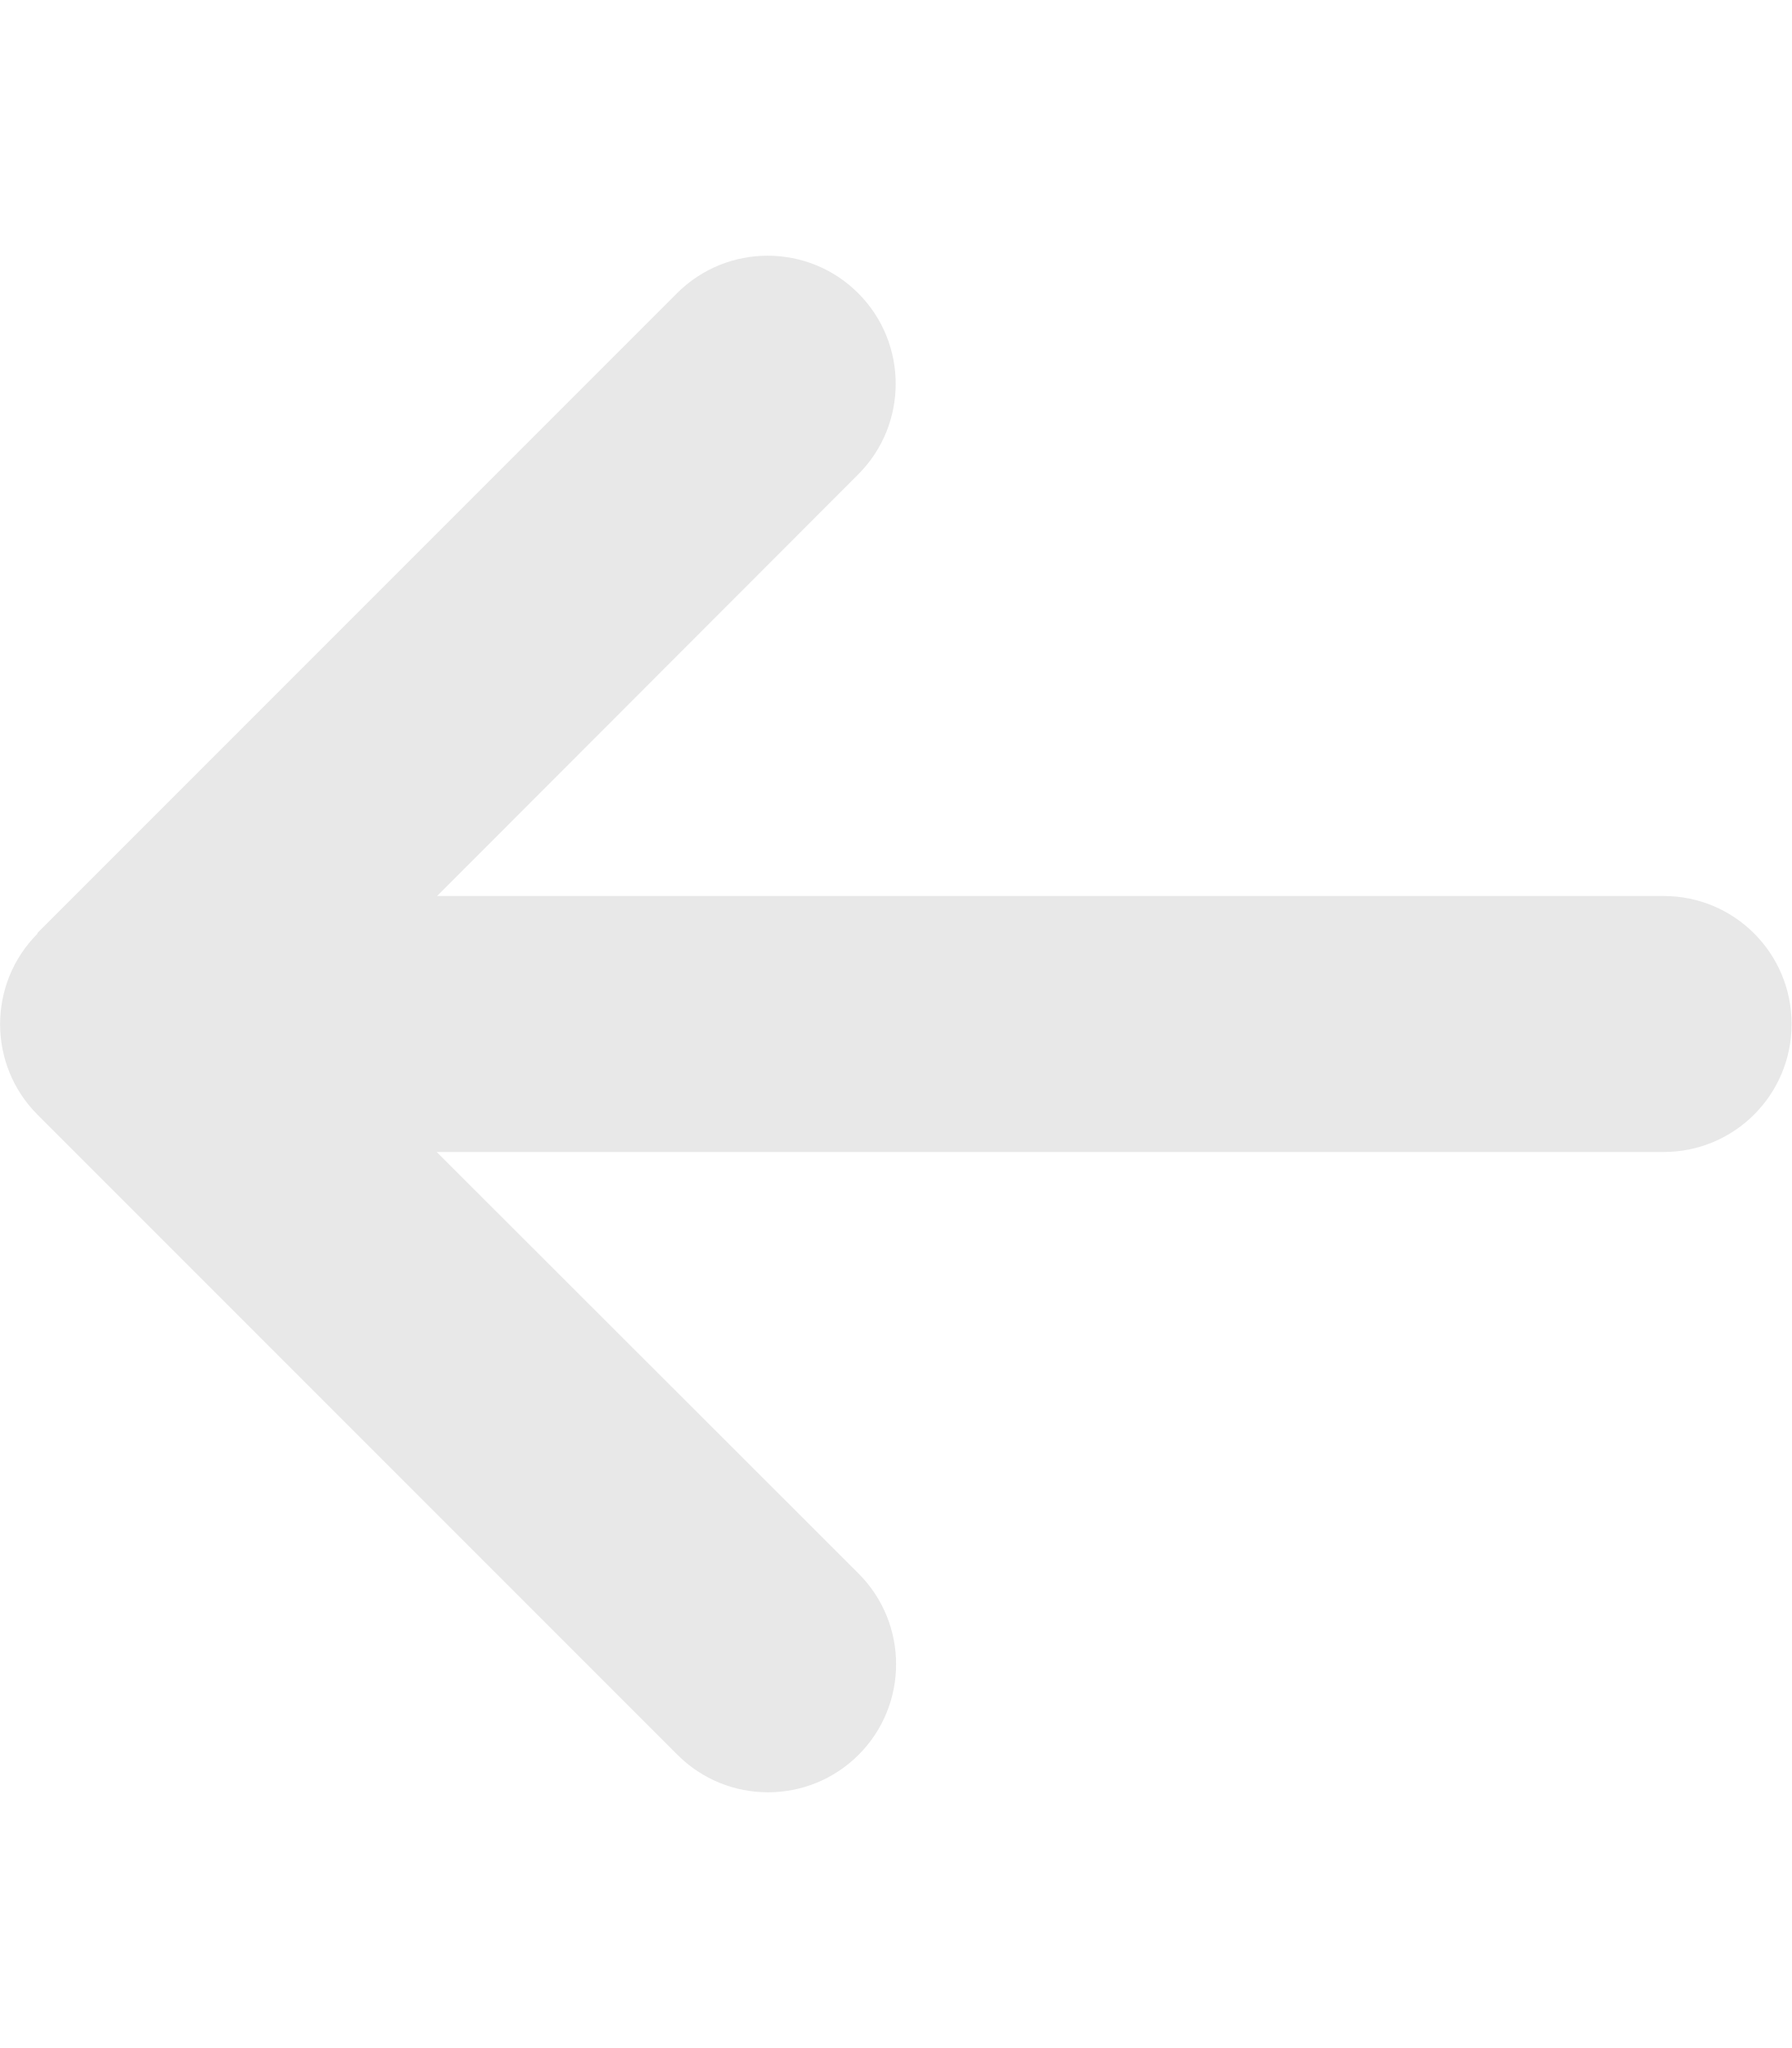
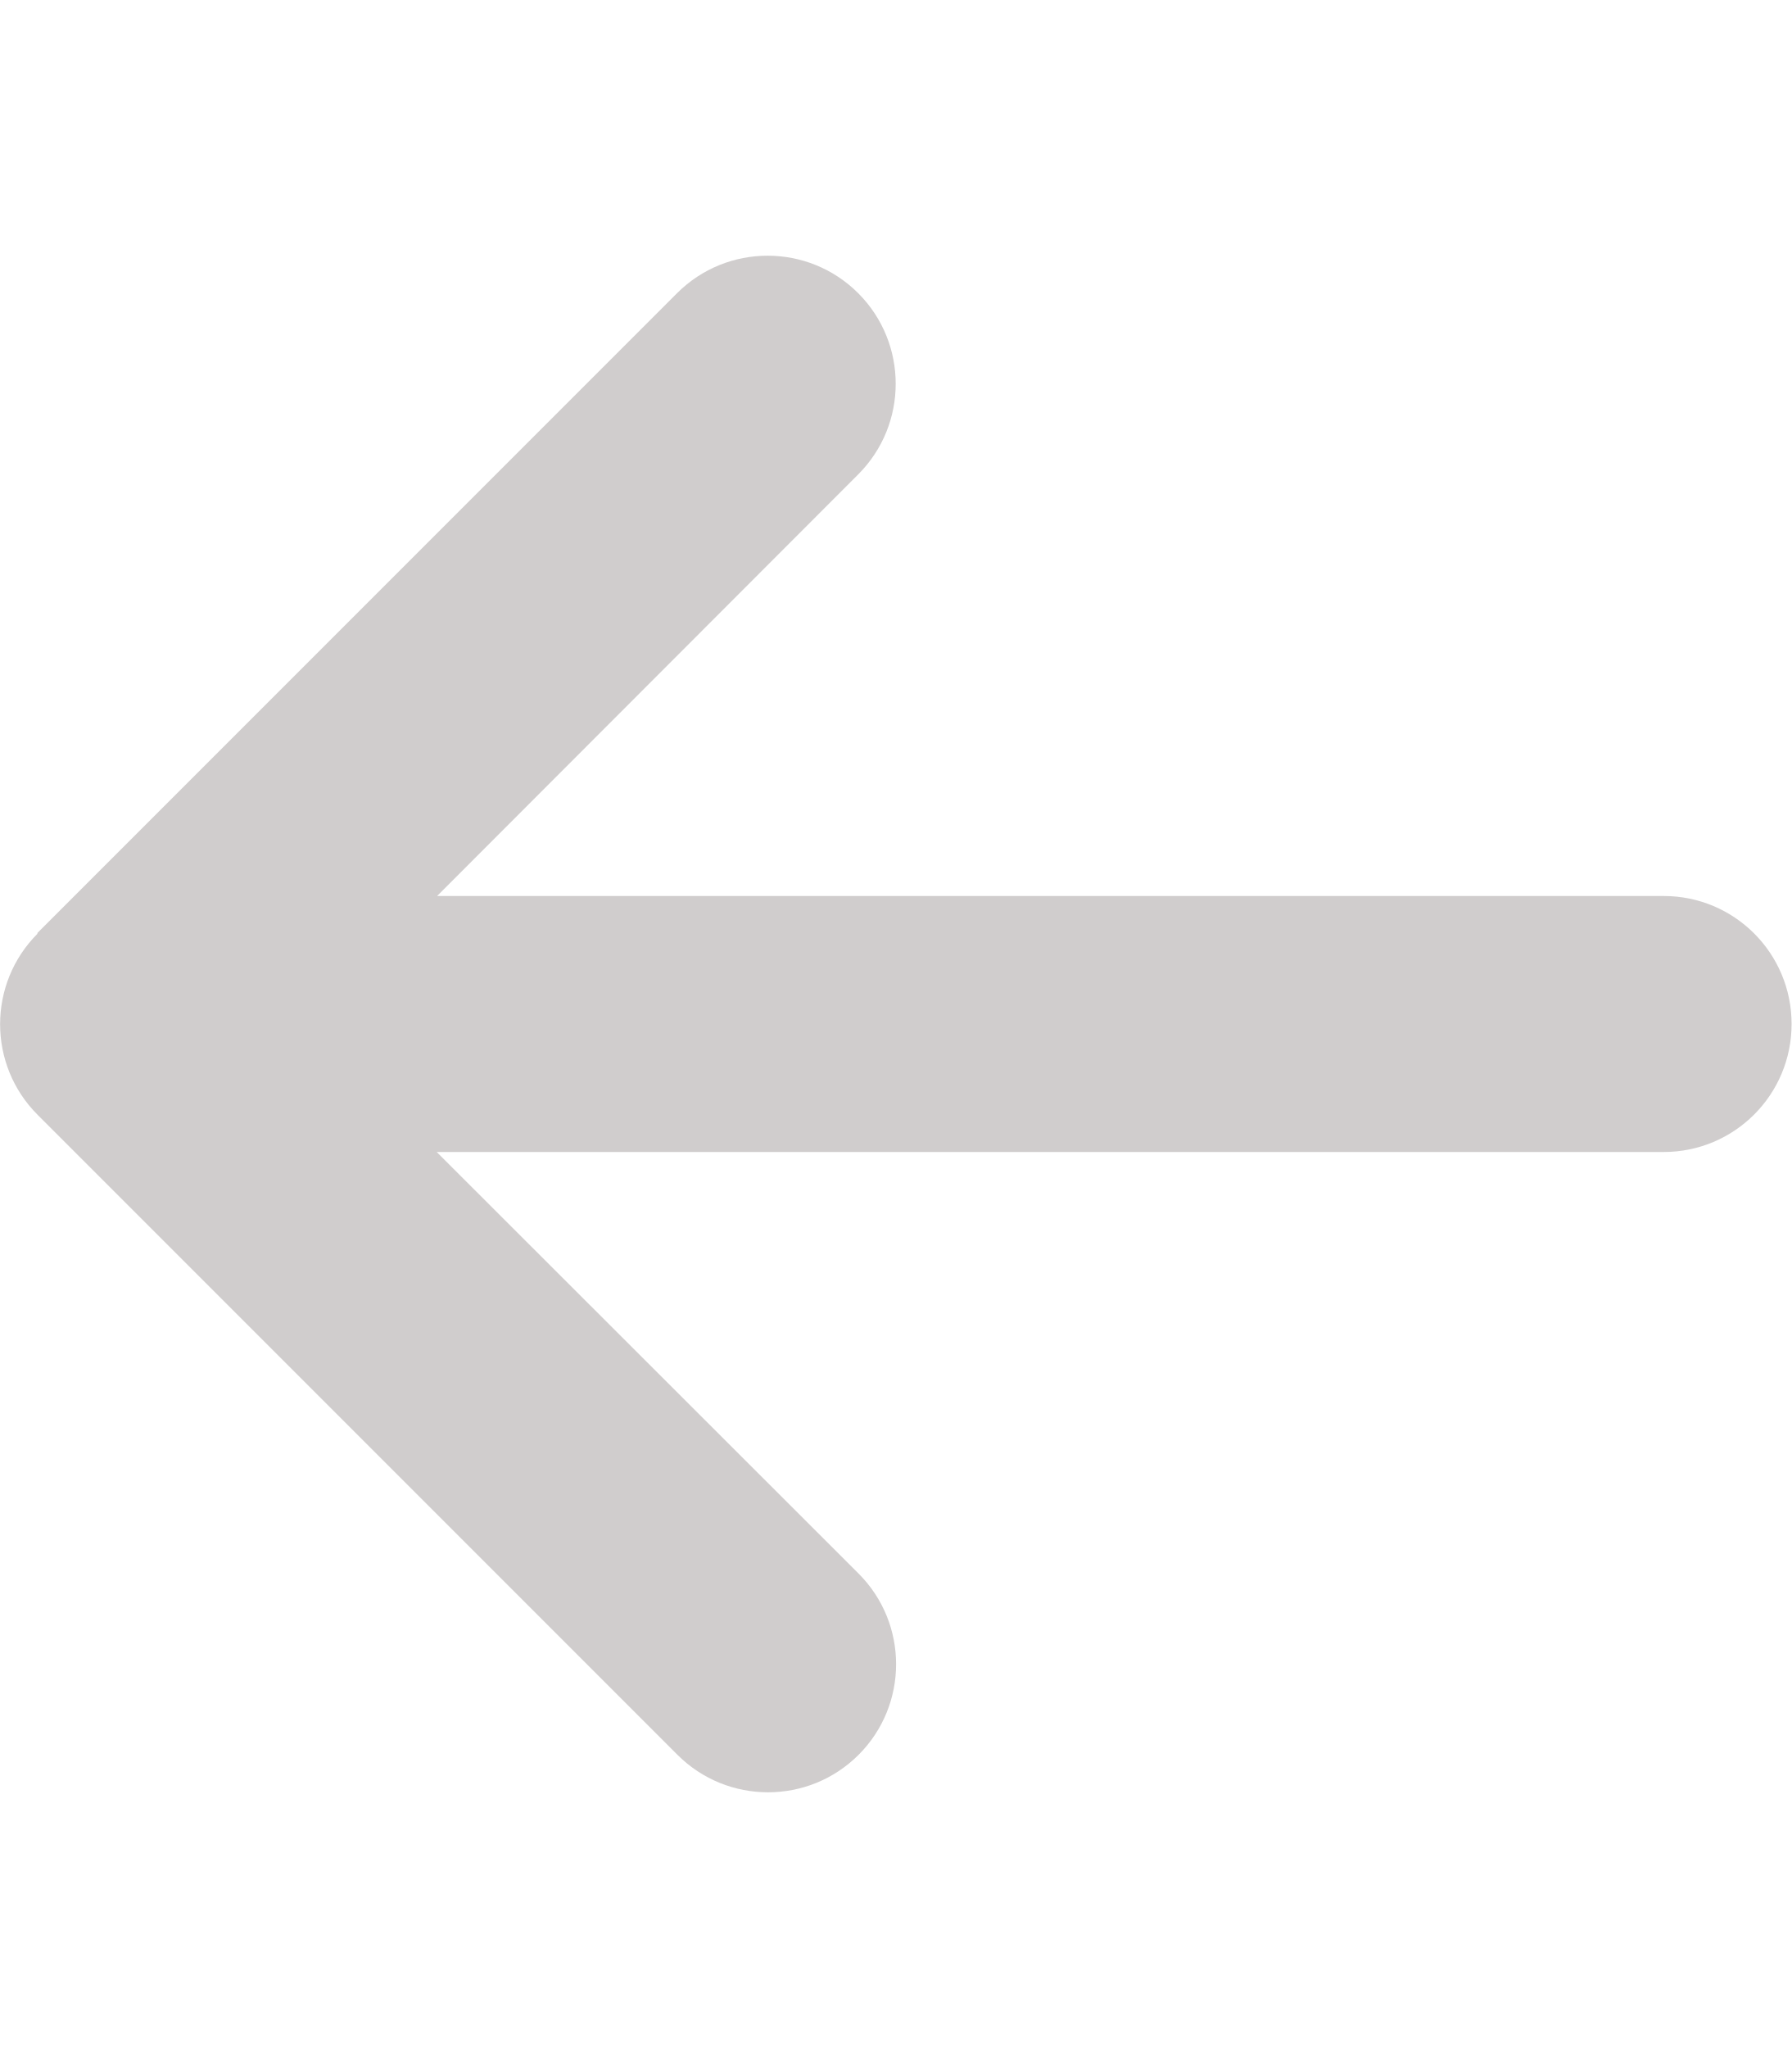
- <svg xmlns="http://www.w3.org/2000/svg" height="1em" viewBox="0 0 448 512">
-   <style>svg{fill:#e8e8e8}</style>
+ <svg xmlns="http://www.w3.org/2000/svg" height="1em" viewBox="0 0 448 512">! Font Awesome Free 6.4.0 by @fontawesome - https://fontawesome.com License - https://fontawesome.com/license (Commercial License) Copyright 2023 Fonticons, Inc.<style>svg{fill:#d0cdcd}</style>
  <path d="M9.4 233.4c-12.5 12.5-12.5 32.8 0 45.3l160 160c12.5 12.5 32.8 12.5 45.3 0s12.5-32.8 0-45.3L109.2 288 416 288c17.7 0 32-14.3 32-32s-14.3-32-32-32l-306.7 0L214.6 118.6c12.5-12.5 12.5-32.8 0-45.3s-32.8-12.5-45.3 0l-160 160z" />
</svg>
